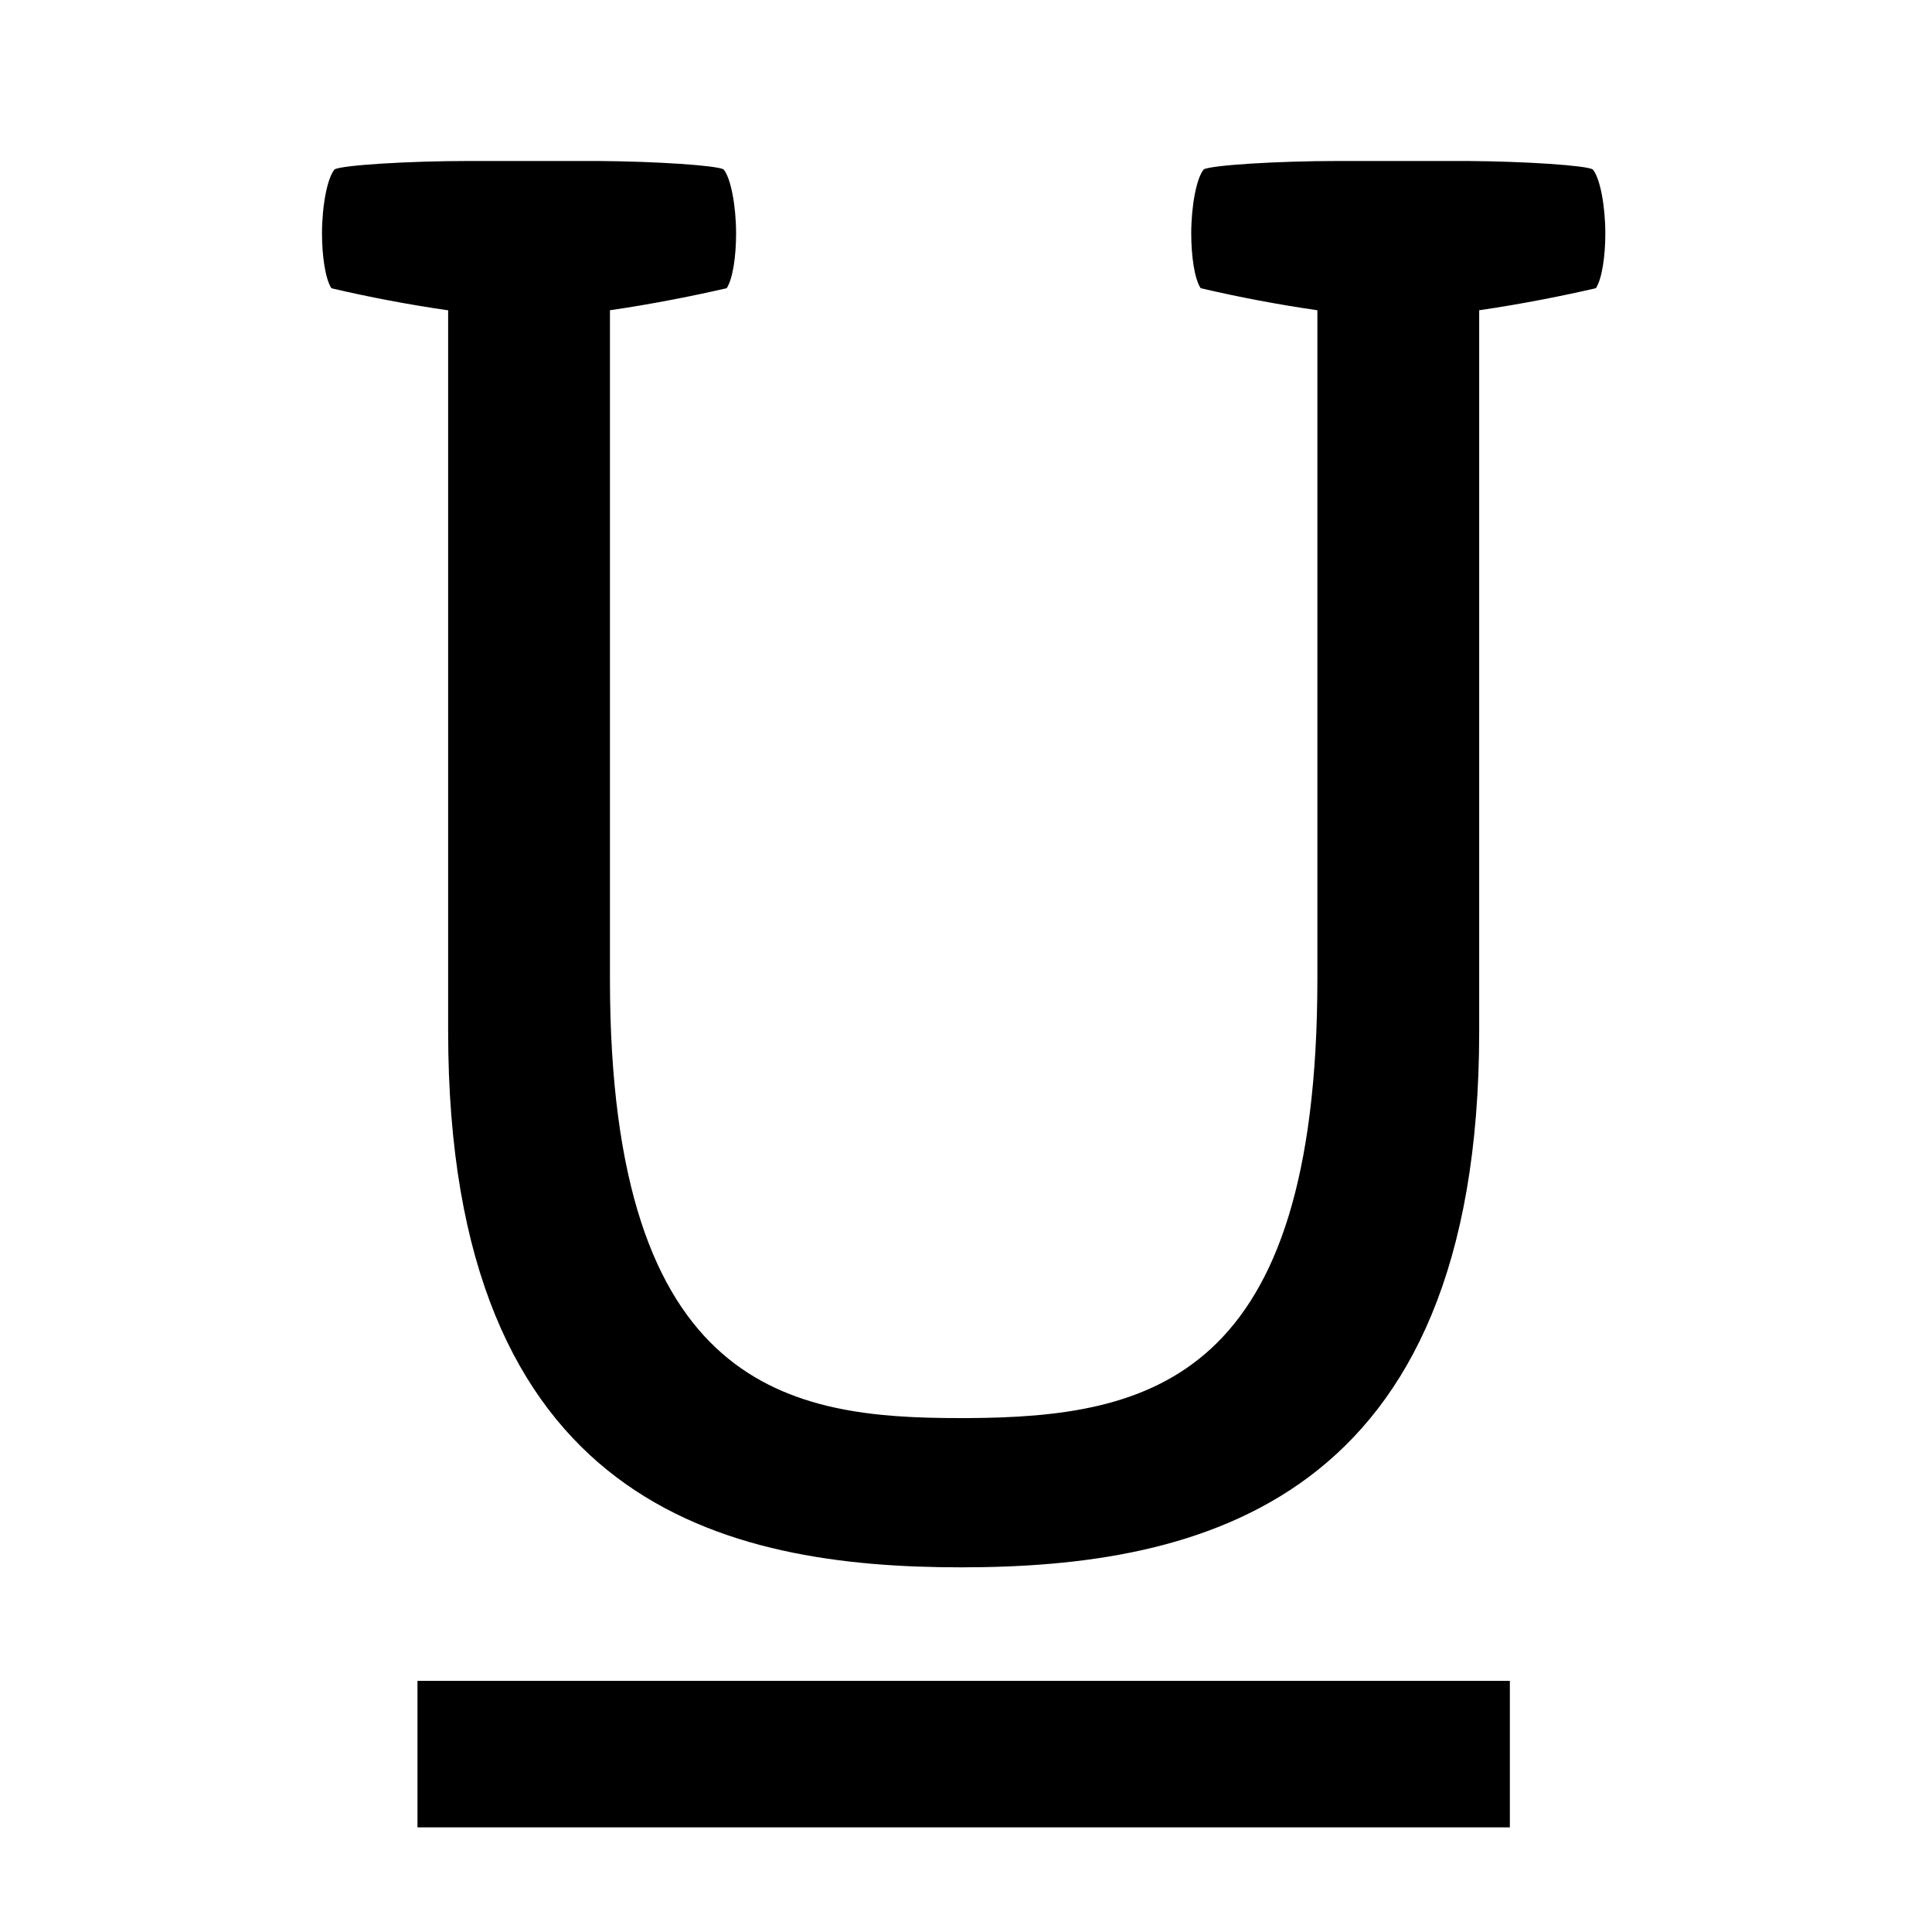
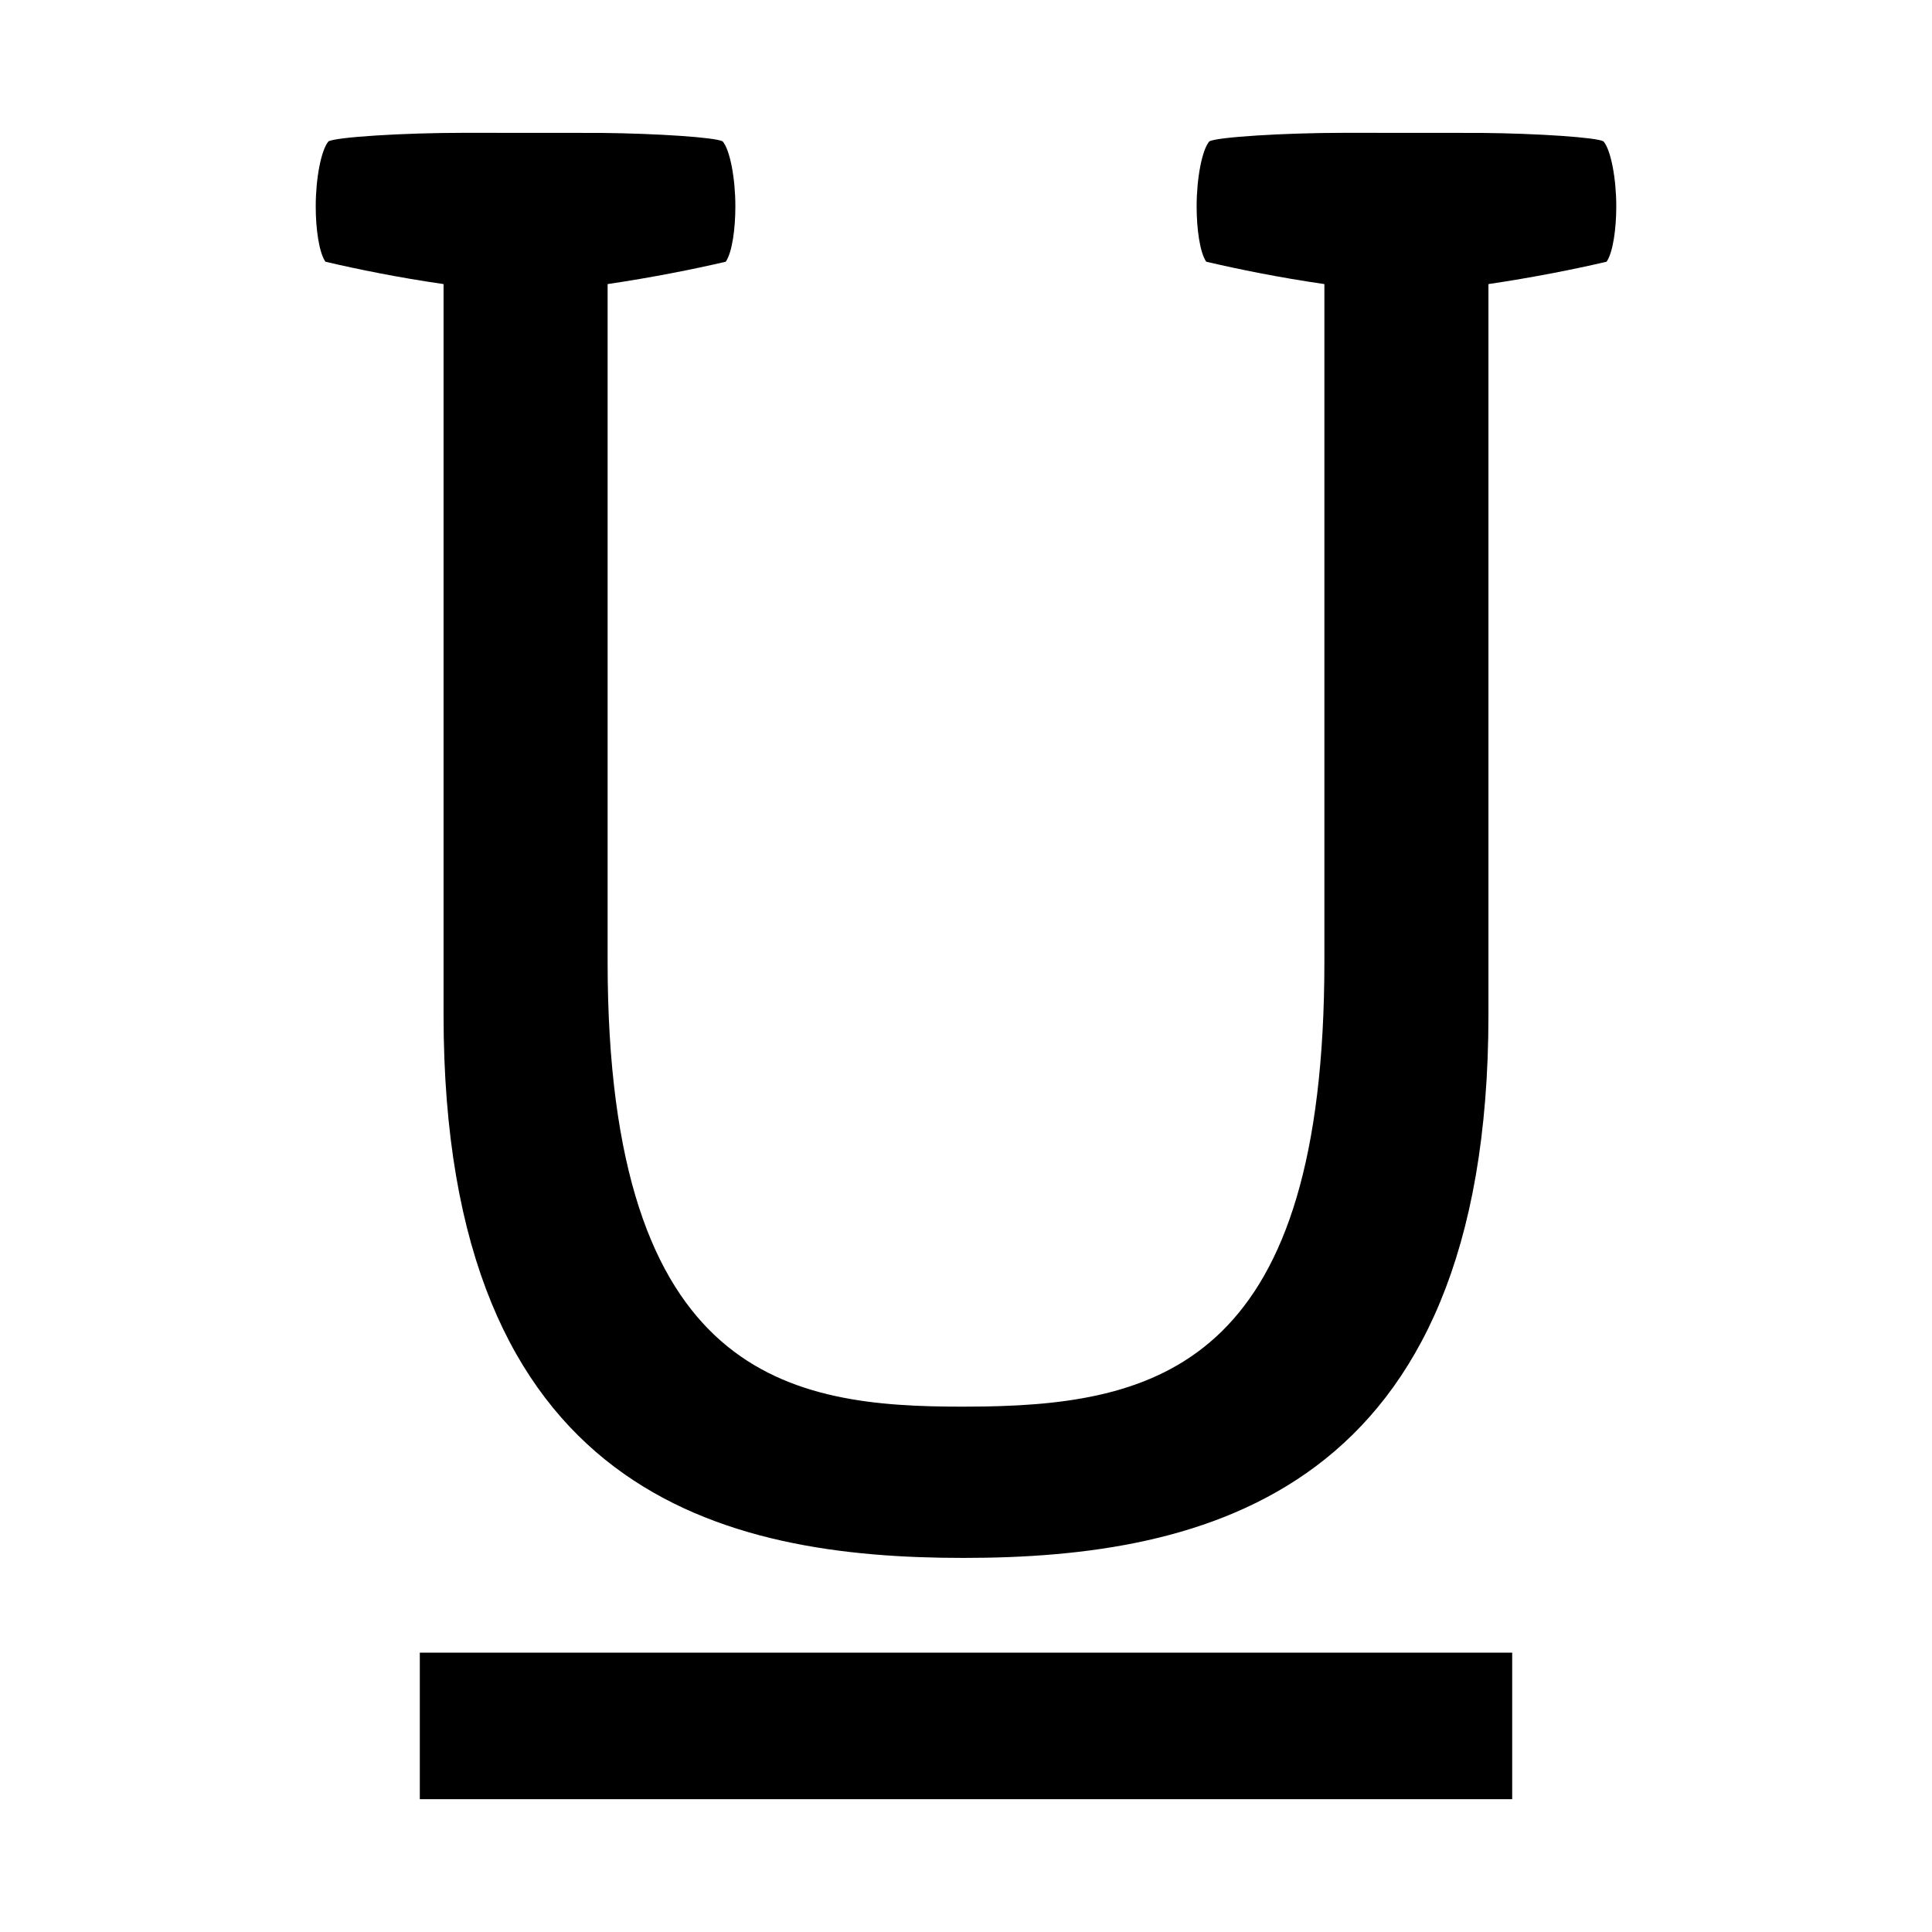
- <svg xmlns="http://www.w3.org/2000/svg" fill="currentColor" viewBox="0 0 24 24">
-   <g class="underlined">
-     <path fill-rule="evenodd" d="M18.756 20.882V22.7H5.186v-1.82h13.57zM7.442 2c.712.005 1.459.055 1.546.104.091.105.156.457.156.797 0 .274-.039.561-.117.679-.392.091-.914.196-1.45.274v8.304c0 5.131 2.26 5.458 4.348 5.458h.094c2.274-.012 4.346-.473 4.346-5.458V3.854a17.188 17.188 0 01-1.45-.274c-.078-.118-.117-.405-.117-.68 0-.339.065-.691.156-.796.092-.052.914-.104 1.659-.104h1.626c.713.005 1.46.055 1.546.104.092.105.157.457.157.797 0 .274-.04.561-.117.679-.392.091-.914.196-1.45.274v8.957c0 5.875-3.486 6.659-6.437 6.659-2.911 0-6.371-.758-6.371-6.66V3.855a17.19 17.19 0 01-1.45-.274C4.04 3.462 4 3.175 4 2.9c0-.339.065-.691.157-.796C4.248 2.052 5.07 2 5.815 2h1.627z" class="Vector" clip-rule="evenodd" />
-   </g>
+ <svg xmlns="http://www.w3.org/2000/svg" width="24" height="24" viewBox="0 0 24 24">
+   <path d="M18.785,20.53 L18.785,22.35 L5.215,22.35 L5.215,20.53 L18.785,20.53 Z M7.459,1.651 C8.166,1.658 8.891,1.707 8.977,1.756 C9.069,1.862 9.135,2.219 9.135,2.563 C9.135,2.841 9.096,3.132 9.016,3.251 C8.619,3.344 8.09,3.449 7.548,3.529 L7.548,3.529 L7.548,11.944 C7.548,17.144 9.837,17.474 11.954,17.474 L11.954,17.474 L12.228,17.472 C14.461,17.435 16.452,16.863 16.452,11.944 L16.452,11.944 L16.452,3.529 C15.897,3.449 15.381,3.344 14.984,3.251 C14.904,3.132 14.865,2.841 14.865,2.563 C14.865,2.219 14.931,1.862 15.023,1.756 C15.116,1.703 15.949,1.65 16.704,1.65 L18.401,1.651 C19.108,1.658 19.833,1.707 19.919,1.756 C20.011,1.862 20.078,2.219 20.078,2.563 C20.078,2.841 20.038,3.132 19.958,3.251 C19.562,3.344 19.032,3.449 18.49,3.529 L18.49,3.529 L18.49,12.605 C18.49,18.559 14.957,19.353 11.967,19.353 C9.016,19.353 5.51,18.586 5.51,12.605 L5.51,12.605 L5.51,3.529 C4.954,3.449 4.438,3.344 4.042,3.251 C3.962,3.132 3.922,2.841 3.922,2.563 C3.922,2.219 3.989,1.862 4.081,1.756 C4.174,1.703 5.007,1.65 5.762,1.65 Z" />
</svg>
